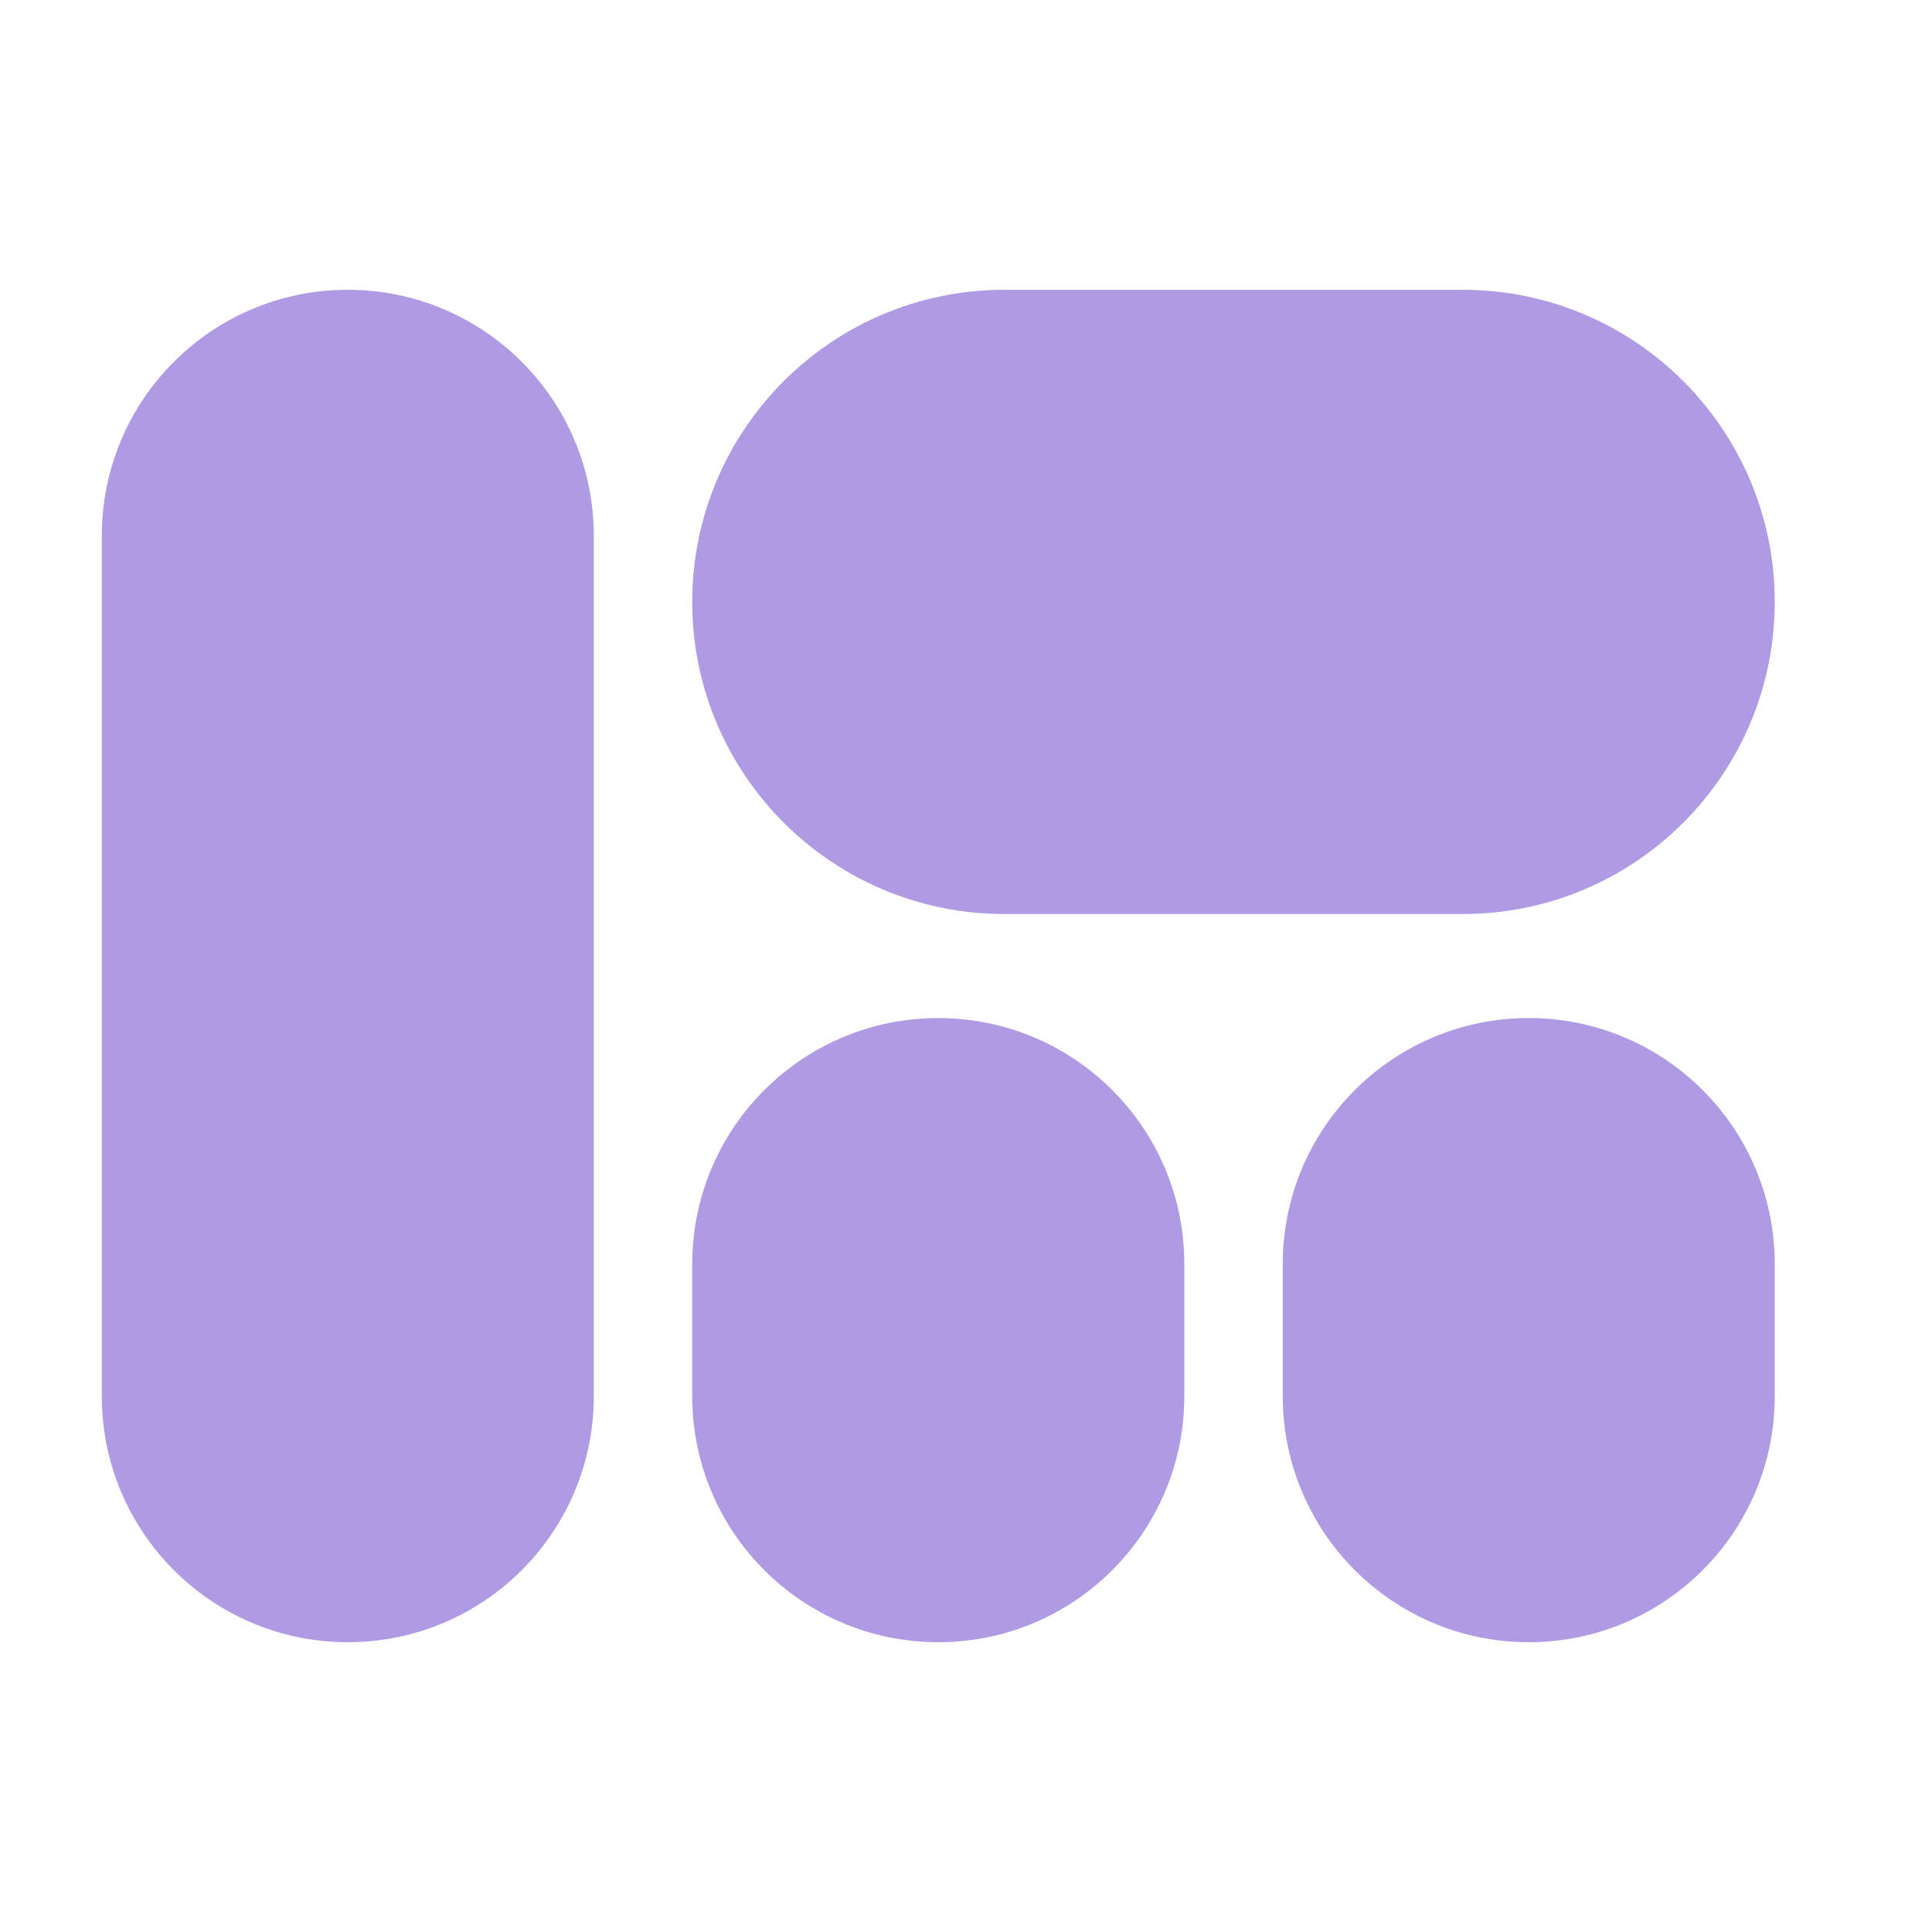
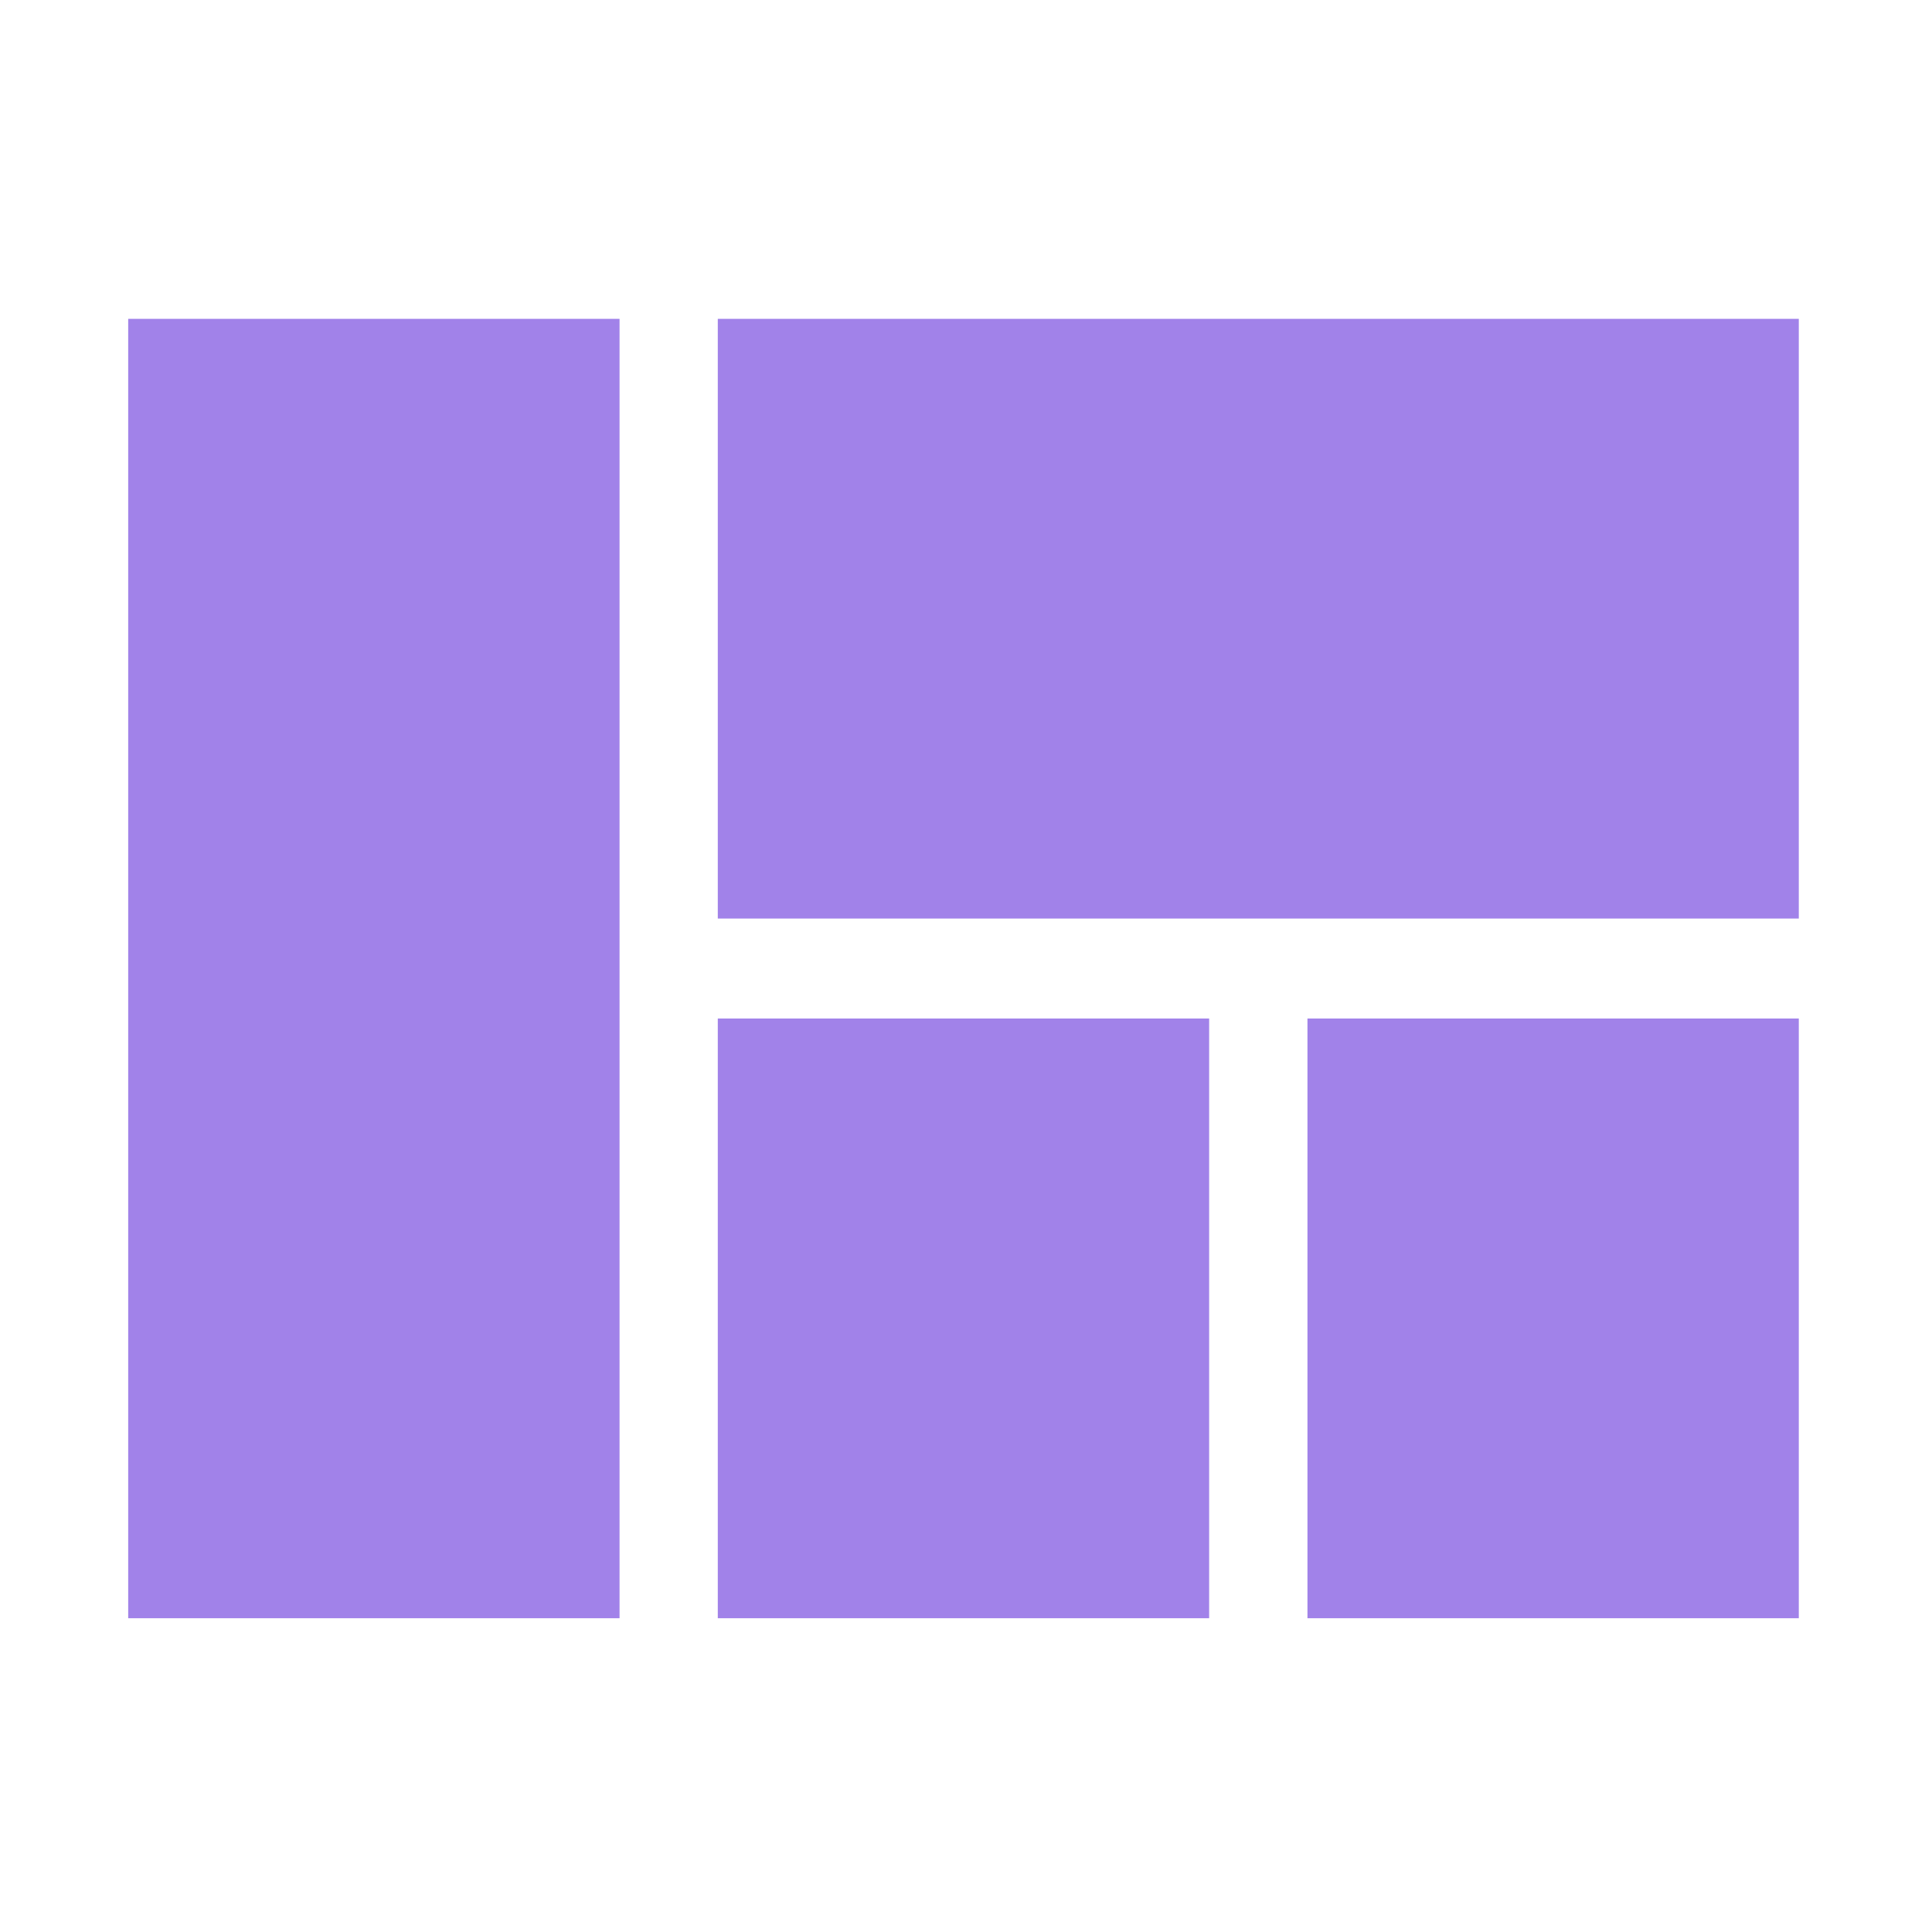
- <svg xmlns="http://www.w3.org/2000/svg" width="20" height="20" viewBox="0 0 20 20" fill="none">
-   <path d="M7.166 14.453C7.166 15.86 8.306 17 9.713 17V17C11.12 17 12.26 15.86 12.26 14.453V13.085C12.26 11.679 11.12 10.539 9.713 10.539V10.539C8.306 10.539 7.166 11.679 7.166 13.085V14.453ZM1.054 14.453C1.054 15.86 2.194 17 3.6 17V17C5.007 17 6.147 15.86 6.147 14.453V5.547C6.147 4.14 5.007 3 3.6 3V3C2.194 3 1.054 4.14 1.054 5.547V14.453ZM13.279 14.453C13.279 15.86 14.419 17 15.825 17V17C17.232 17 18.372 15.86 18.372 14.453V13.085C18.372 11.679 17.232 10.539 15.825 10.539V10.539C14.419 10.539 13.279 11.679 13.279 13.085V14.453ZM10.397 3C8.613 3 7.166 4.446 7.166 6.231V6.231C7.166 8.015 8.613 9.462 10.397 9.462H15.142C16.926 9.462 18.372 8.015 18.372 6.231V6.231C18.372 4.446 16.926 3 15.142 3H10.397Z" fill="#B09AE3" />
+ <svg xmlns="http://www.w3.org/2000/svg" viewBox="0 0 34 34" fill="none">
+   <path d="M12.632 28.478H21.279V17.924H12.632V28.478ZM2.256 28.478H10.903V5.611H2.256V28.478ZM23.009 28.478H31.656V17.924H23.009V28.478ZM12.632 5.611V16.165H31.656V5.611H12.632Z" fill="#A182E9" />
</svg>
